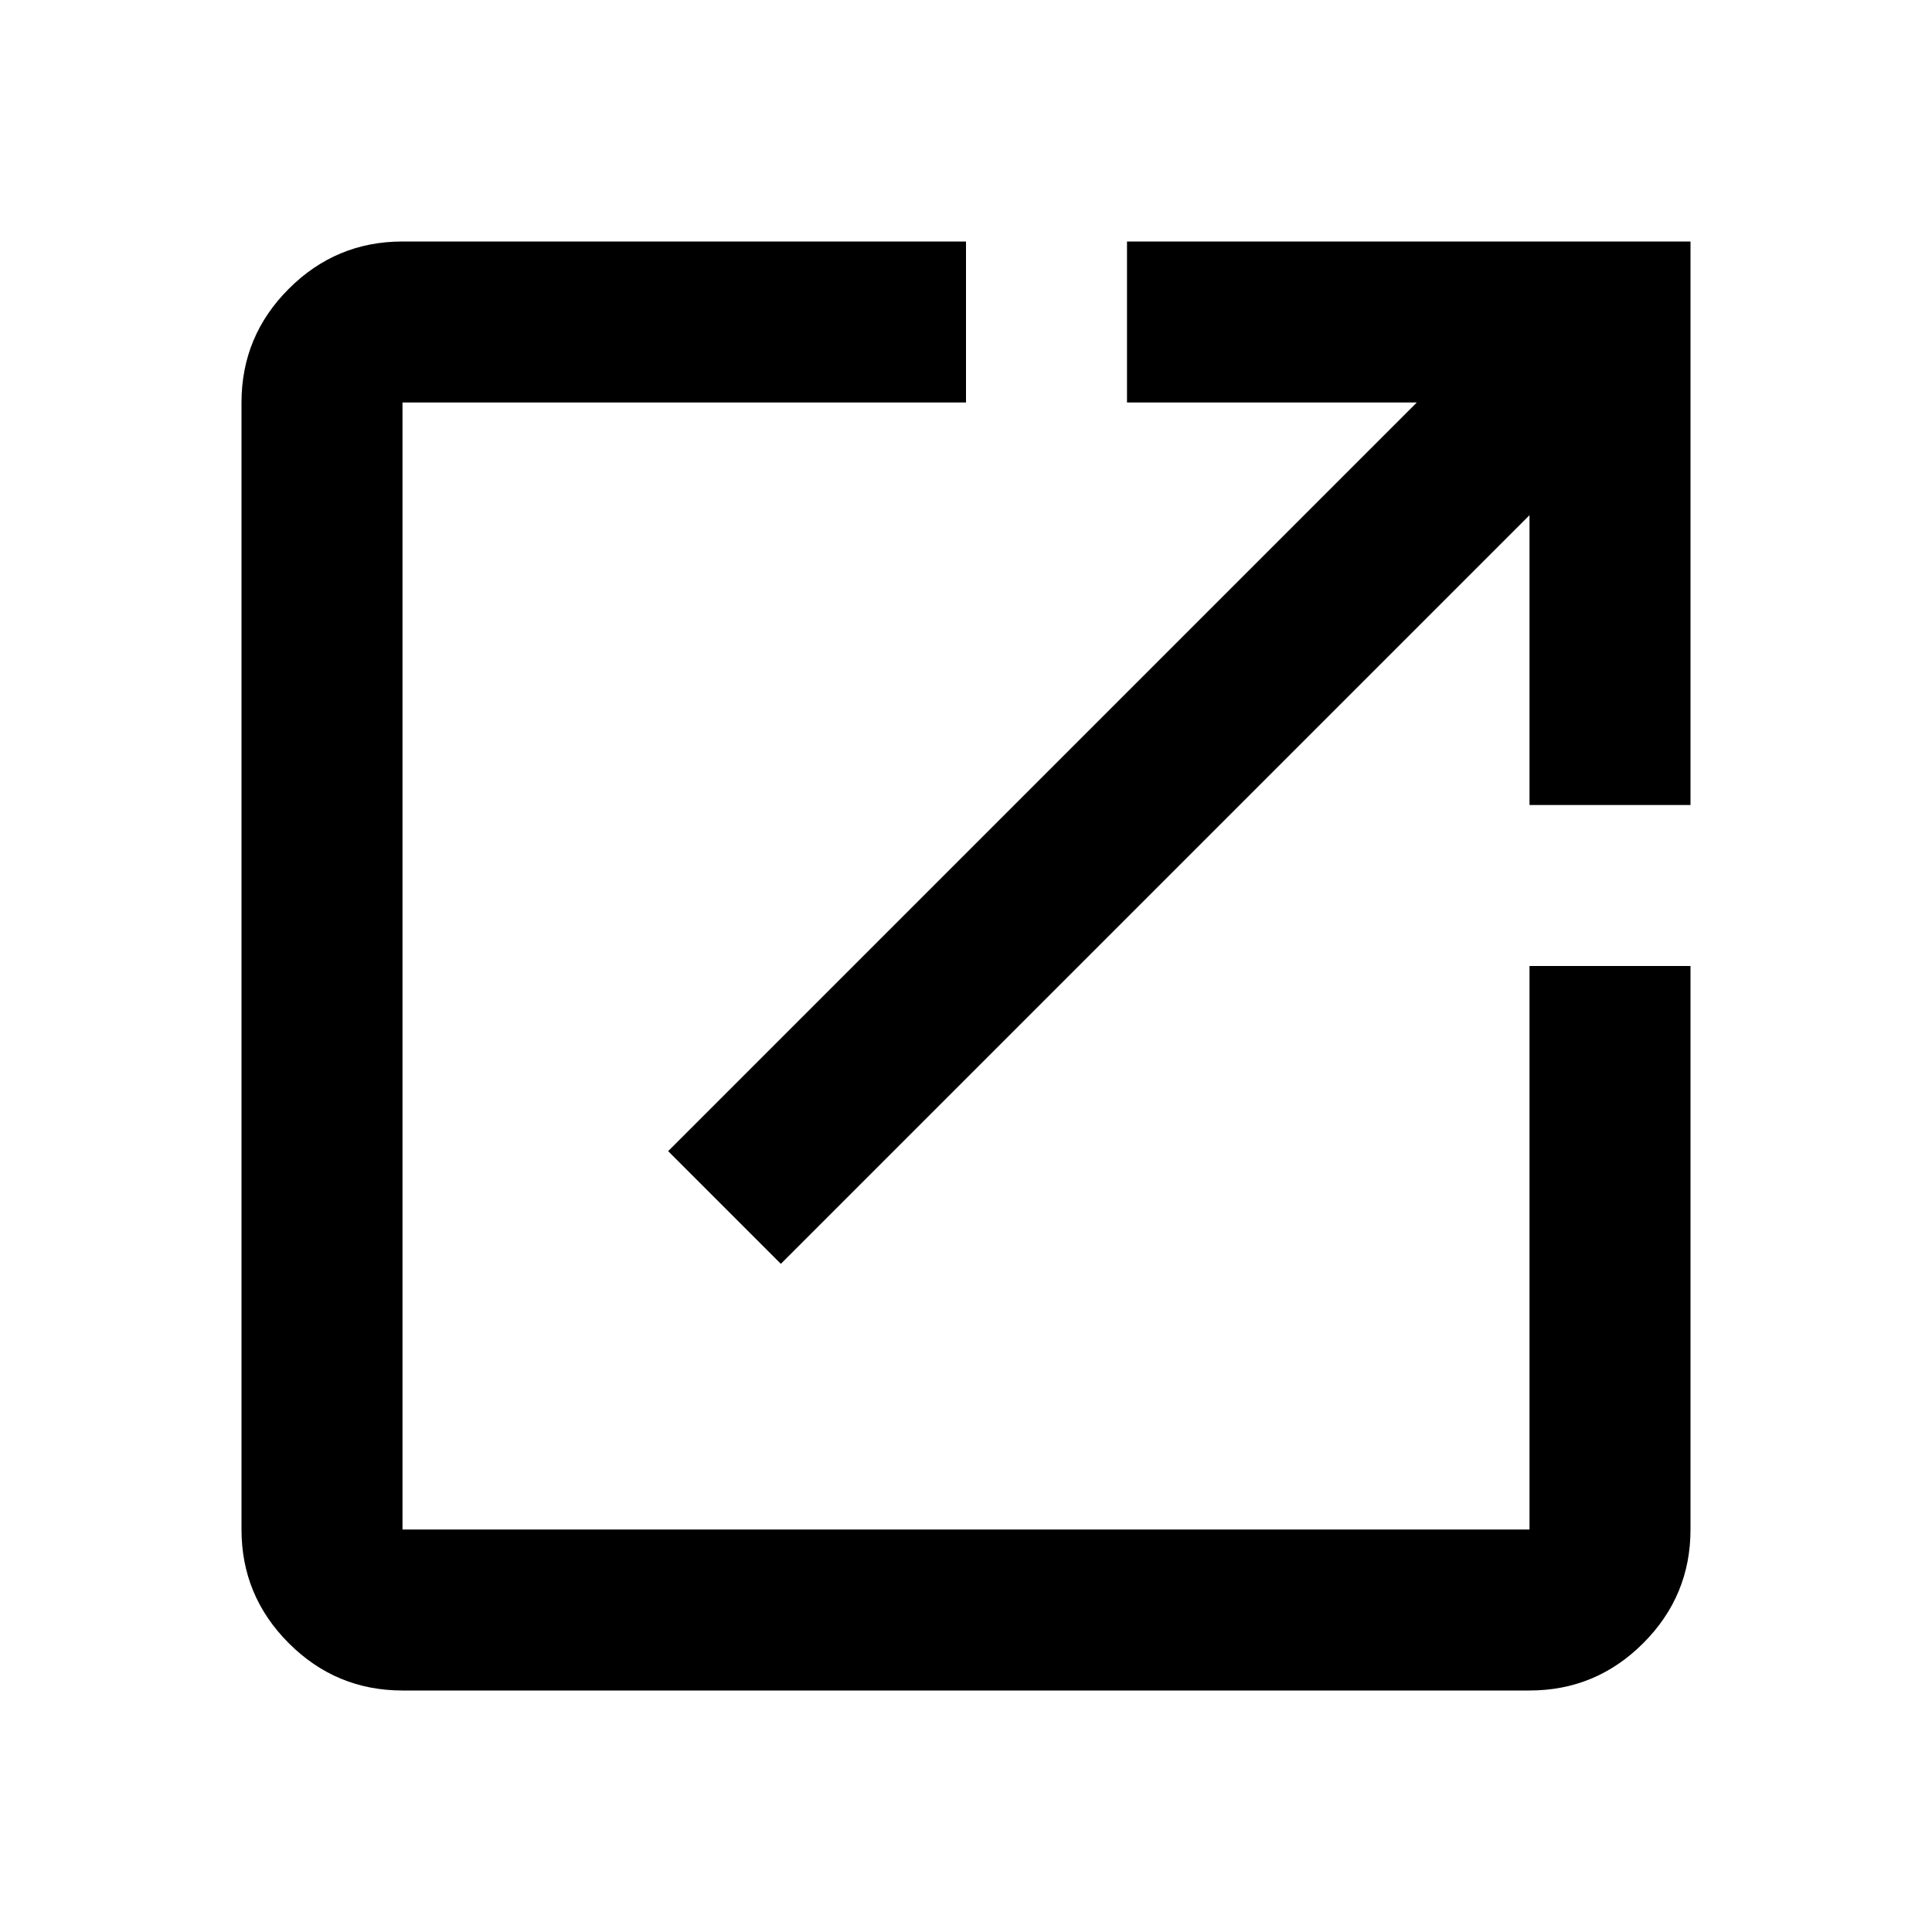
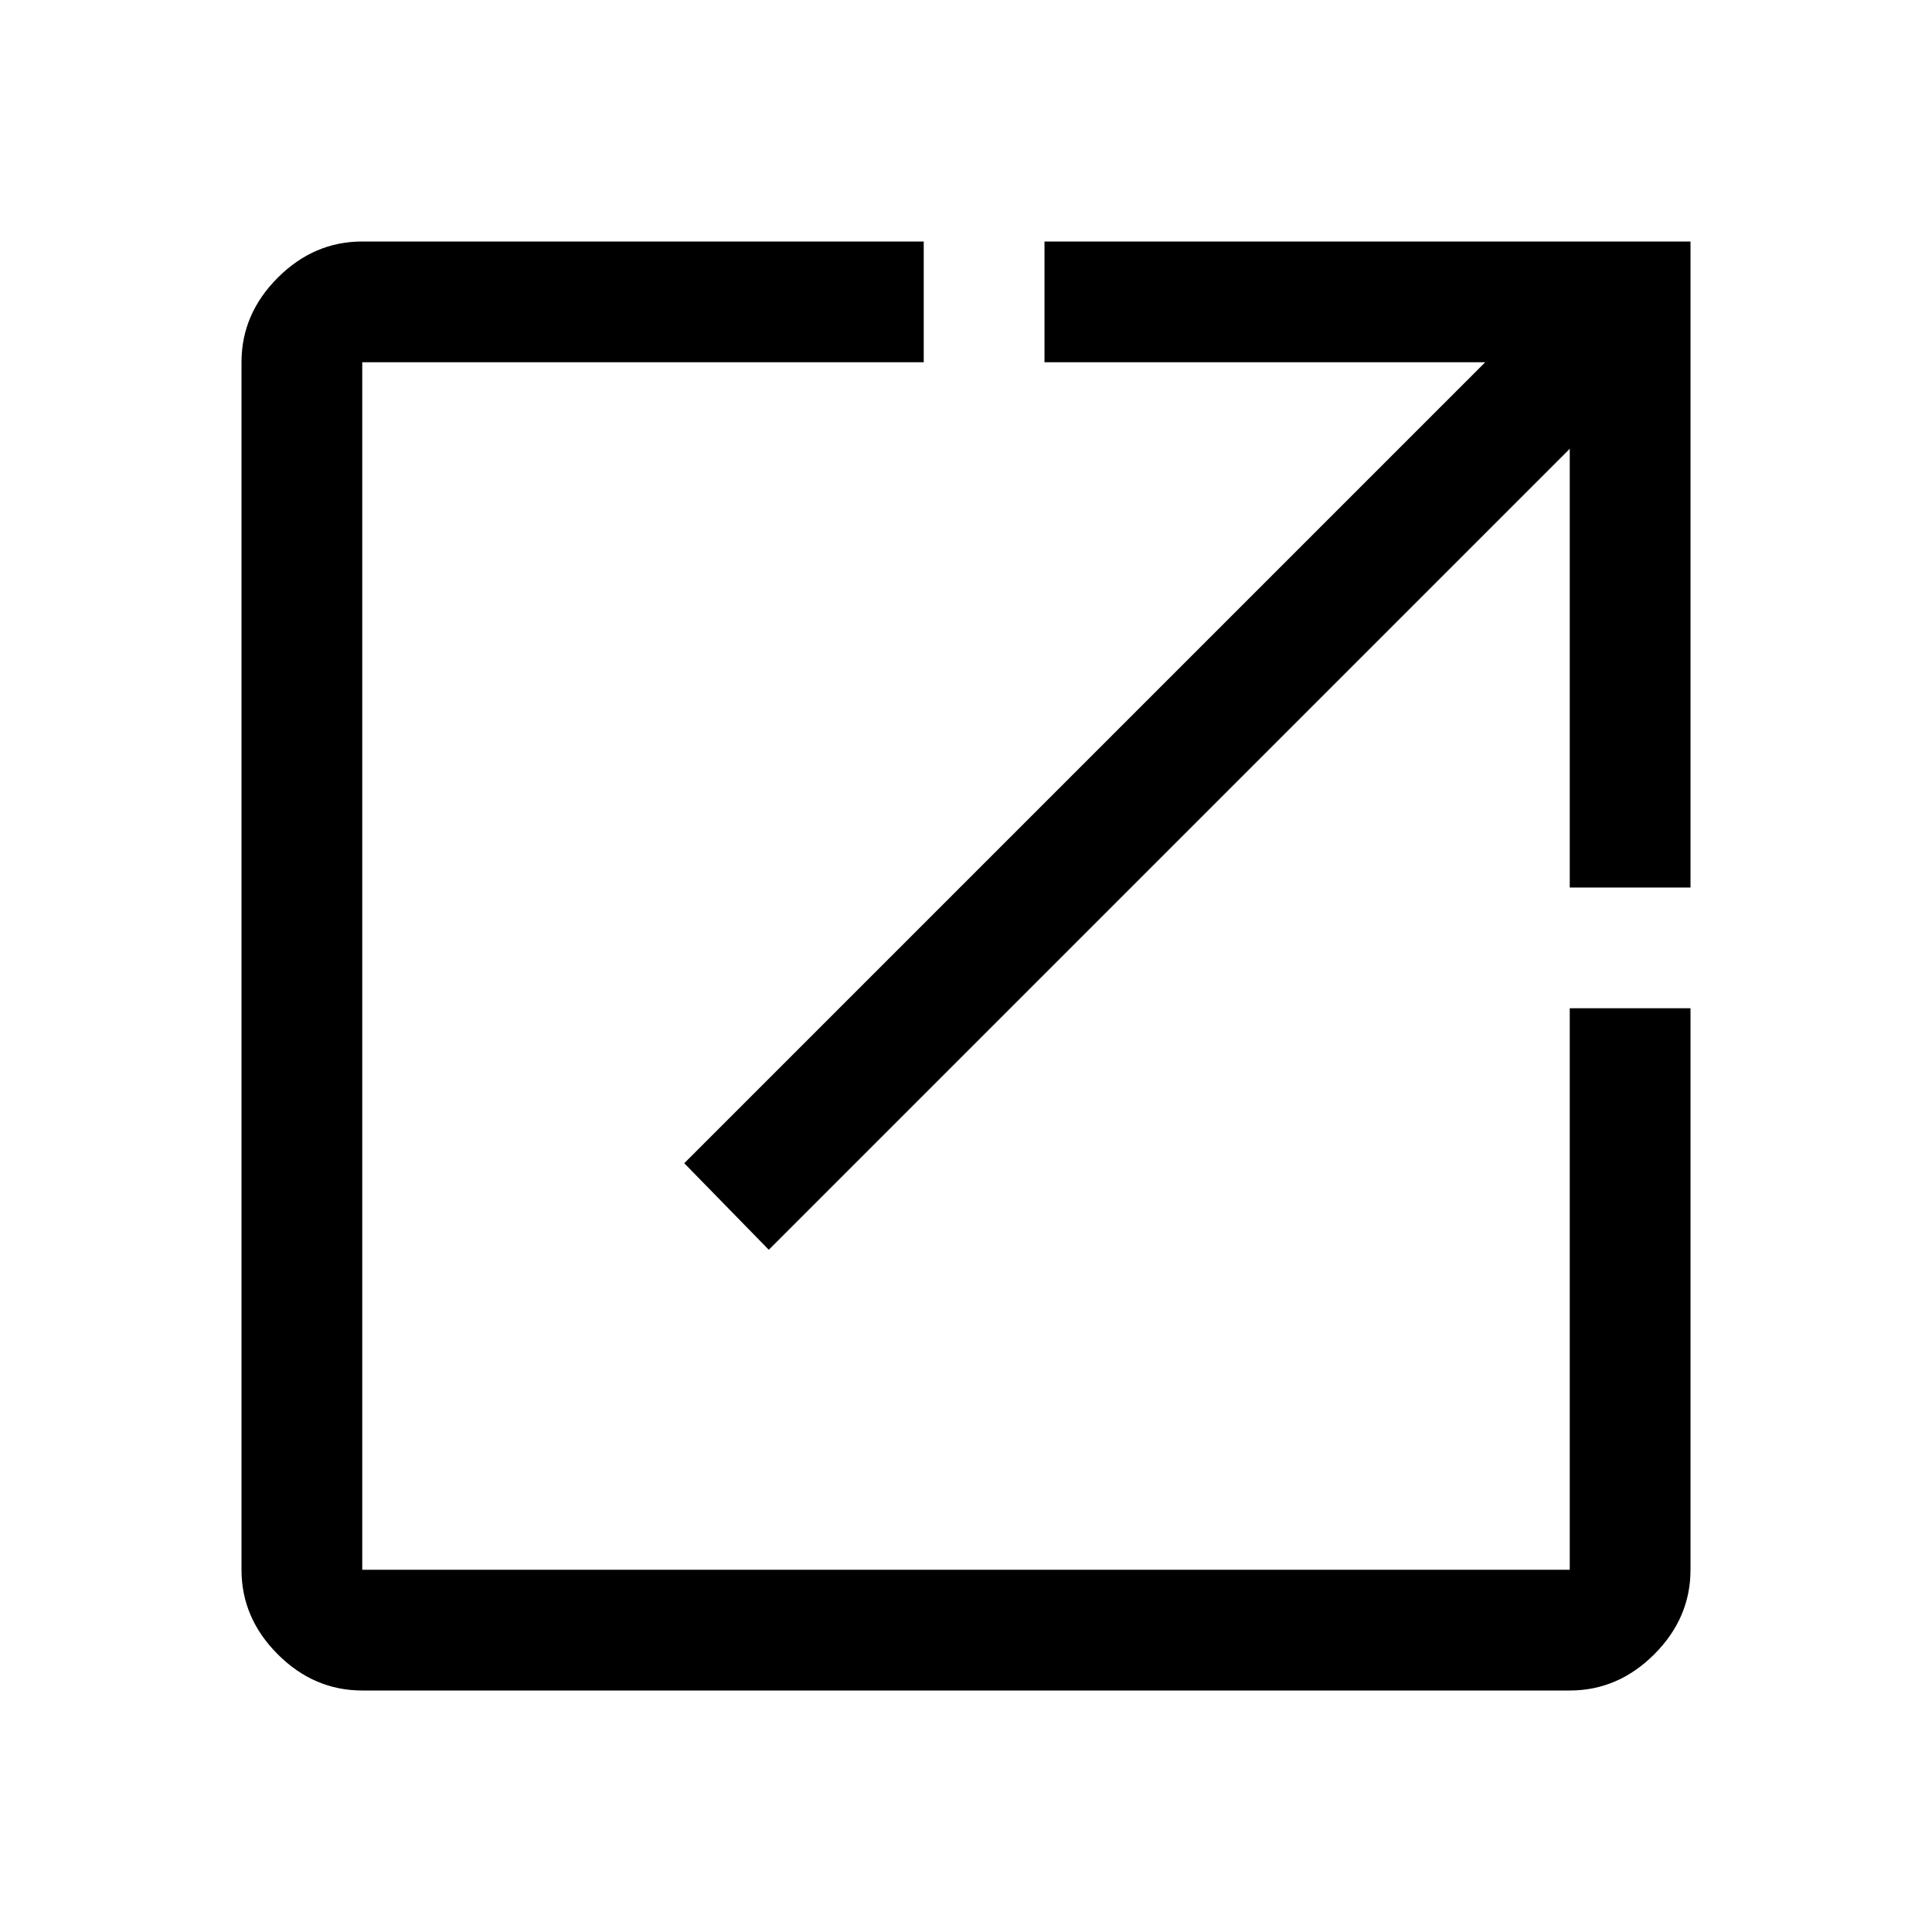
- <svg xmlns="http://www.w3.org/2000/svg" height="24px" viewBox="0 -960 960 960" width="24px" fill="#000000">
-   <path d="M200-120q-33 0-56.5-23.5T120-200v-560q0-33 23.5-56.5T200-840h280v80H200v560h560v-280h80v280q0 33-23.5 56.5T760-120H200Zm188-212-56-56 372-372H560v-80h280v280h-80v-144L388-332Z" />
+ <svg xmlns="http://www.w3.org/2000/svg" width="48" height="48" viewBox="0 -960 960 960">
+   <path d="M180-120q-24 0-42-18t-18-42v-600q0-24 18-42t42-18h279v60H180v600h600v-279h60v279q0 24-18 42t-42 18H180Zm202-219-42-43 398-398H519v-60h321v321h-60v-218L382-339Z" />
</svg>
